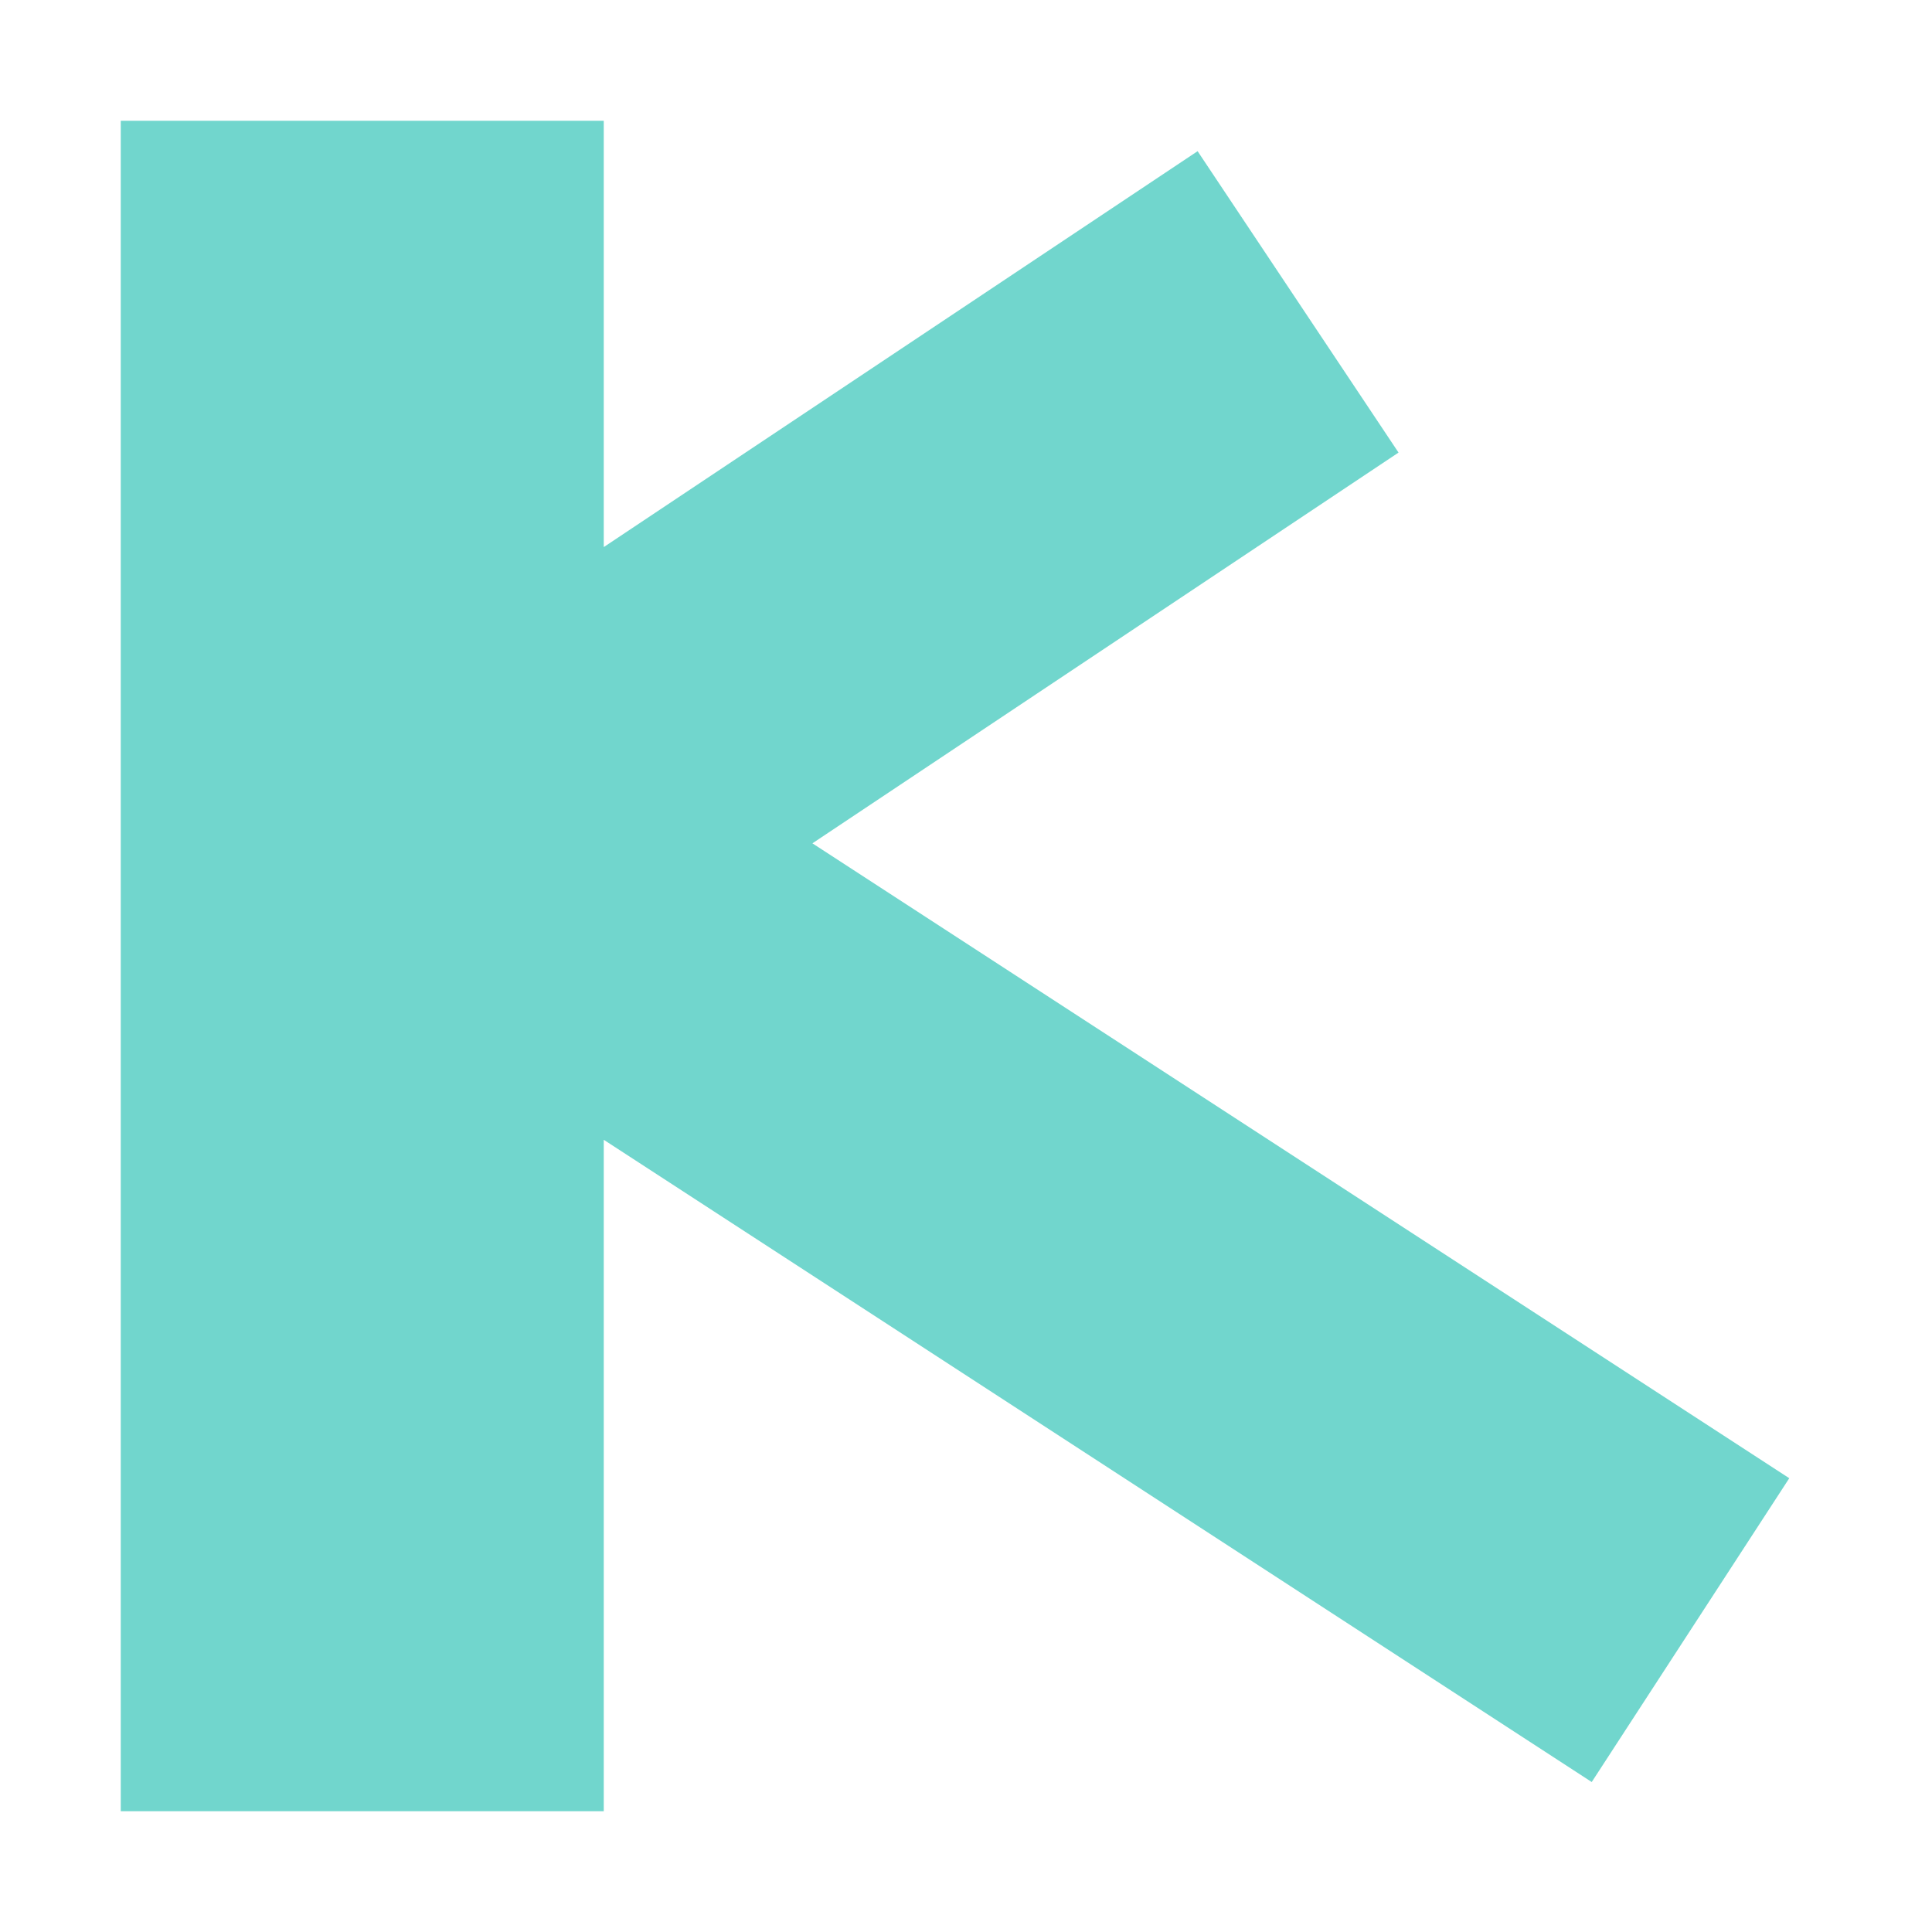
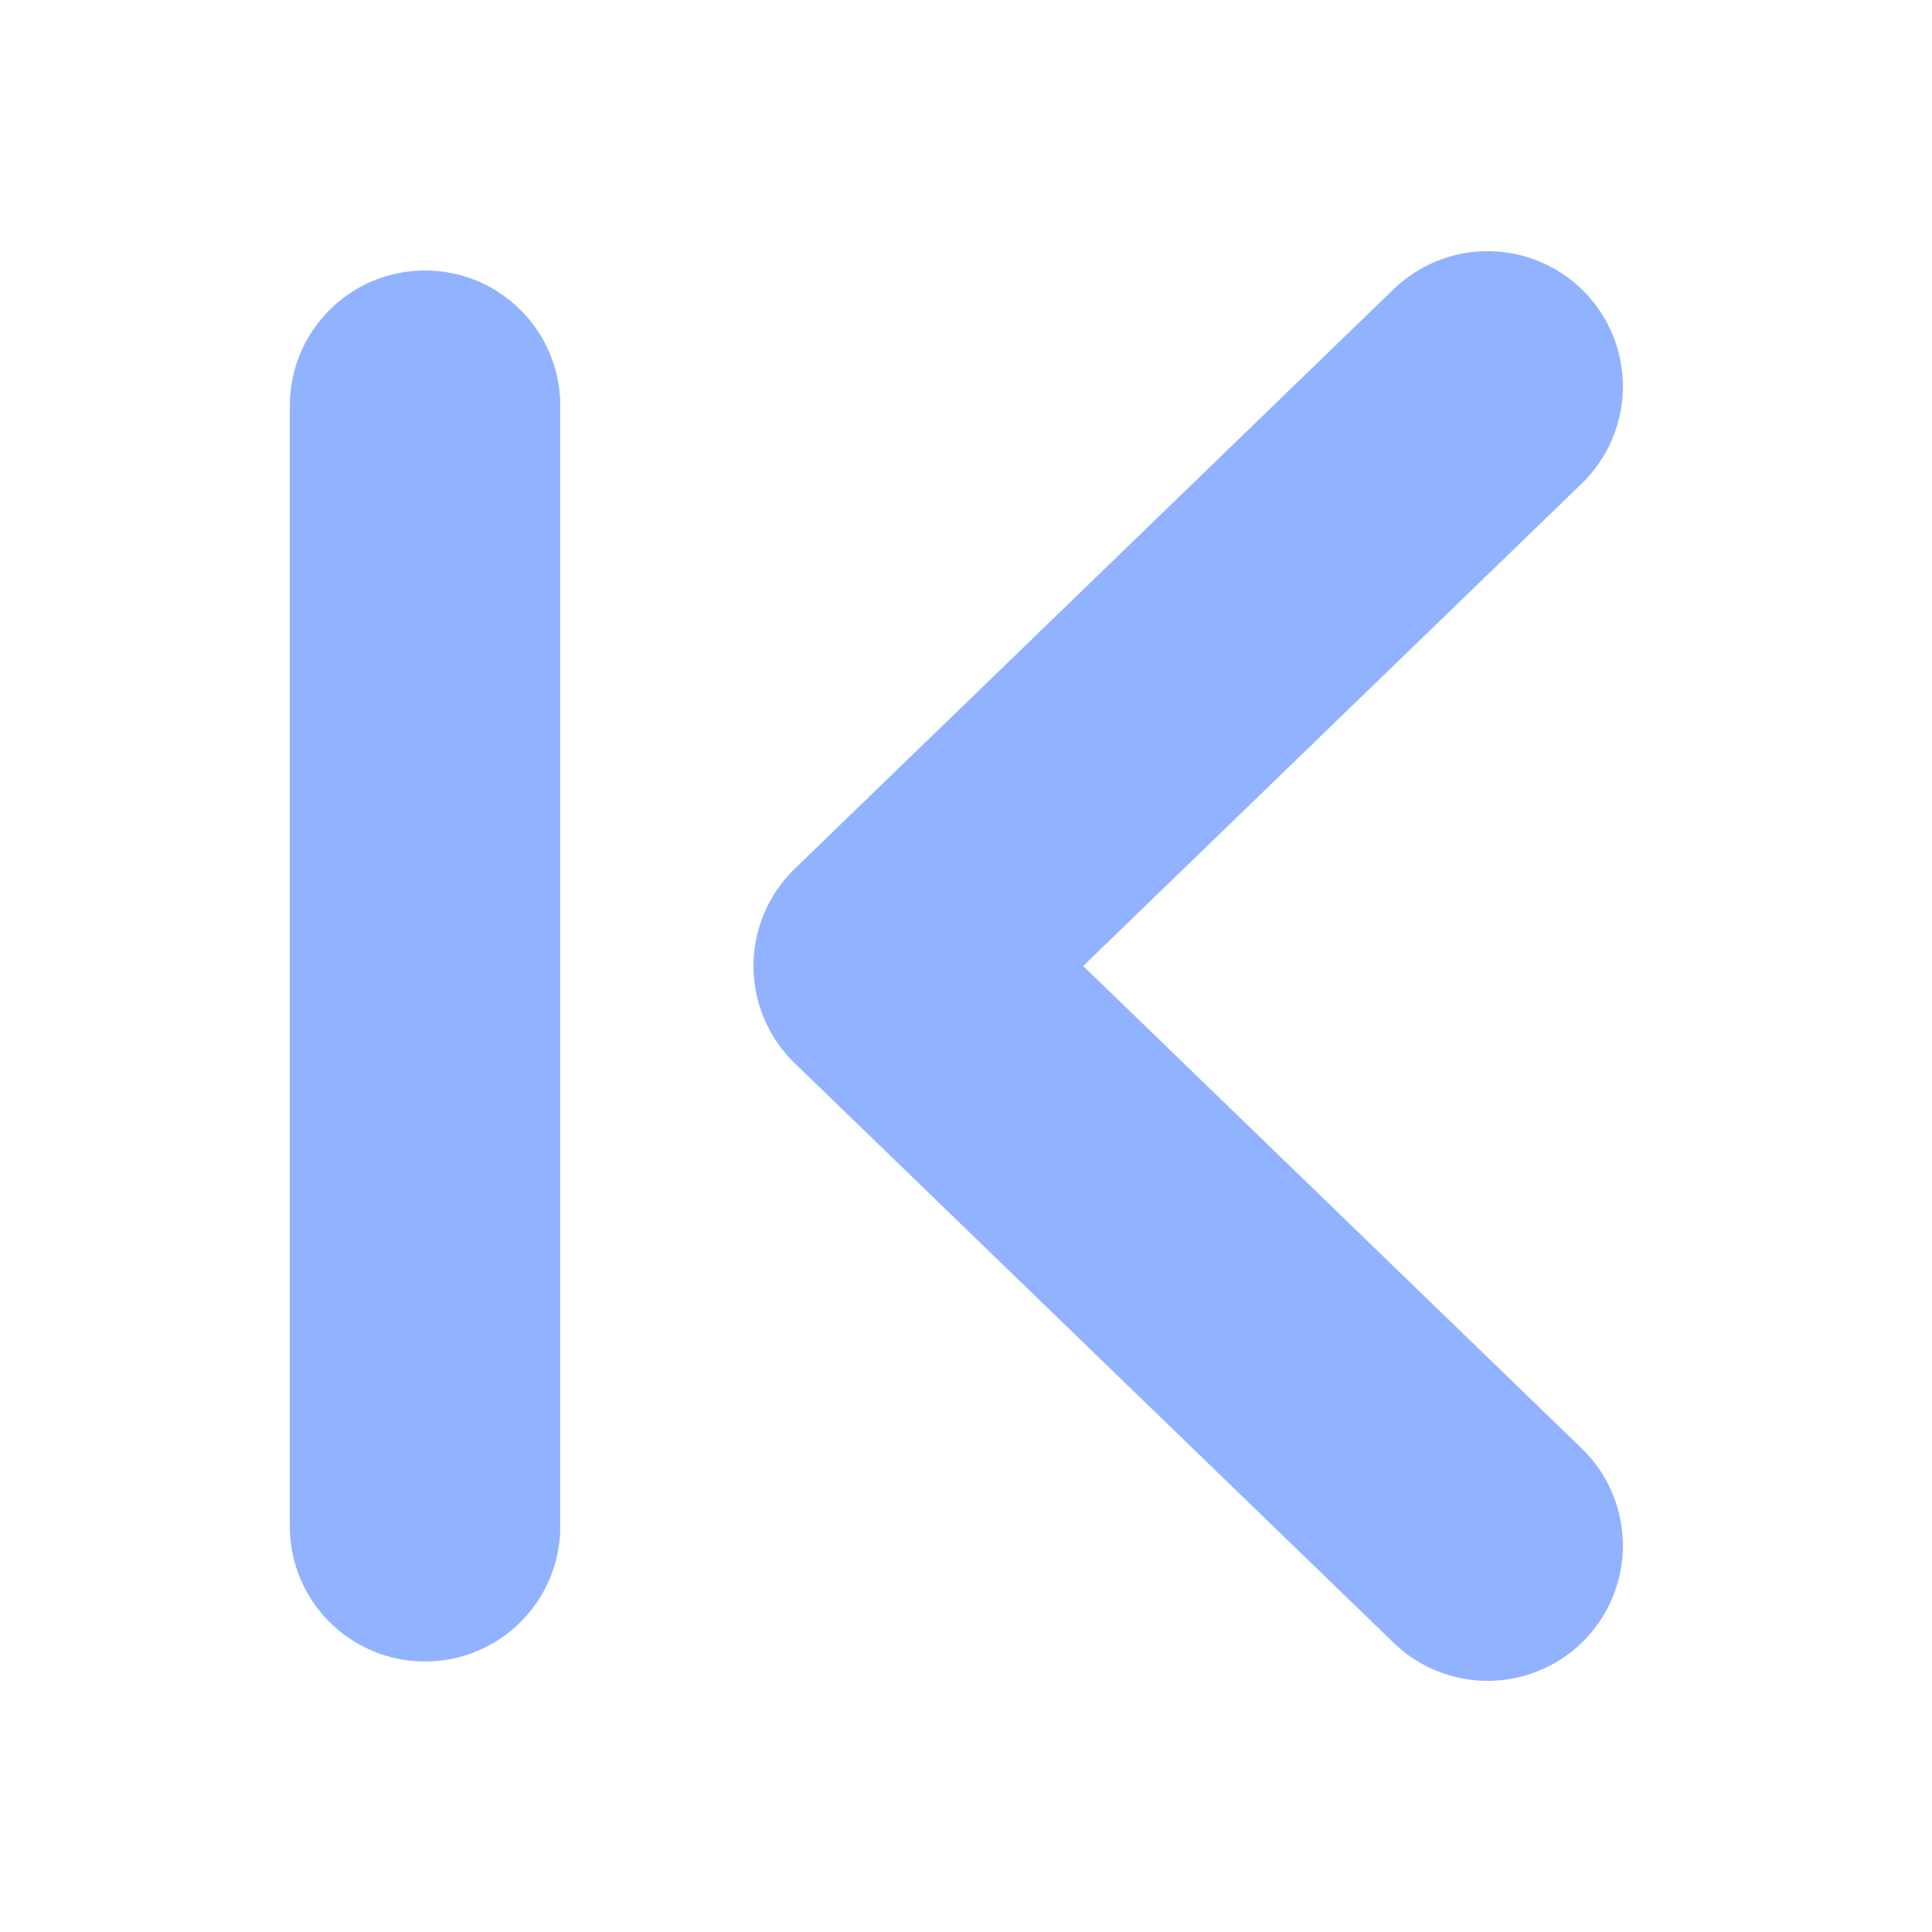
- <svg xmlns="http://www.w3.org/2000/svg" viewBox="0 0 16 16" role="img" aria-label="Kosse">
-   <path fill="#71D6CD" d="M1 1L5 1L5 15L1 15ZM4.832 8.248L3.168 5.752L9.918 1.252L11.582 3.748ZM3.183 8.258L4.817 5.742L14.818 12.242L13.182 14.758Z" />
+ <svg xmlns="http://www.w3.org/2000/svg" viewBox="0 0 100 100" role="img" aria-label="Kossé">
+   <g fill="#91B3FF" color="#91B3FF">
+     <rect x="15" y="14" width="14" height="72" rx="7" />
+     <path d="M77 20 46 50 77 80" fill="none" stroke="currentColor" stroke-width="14" stroke-linecap="round" stroke-linejoin="round" />
+   </g>
</svg>
